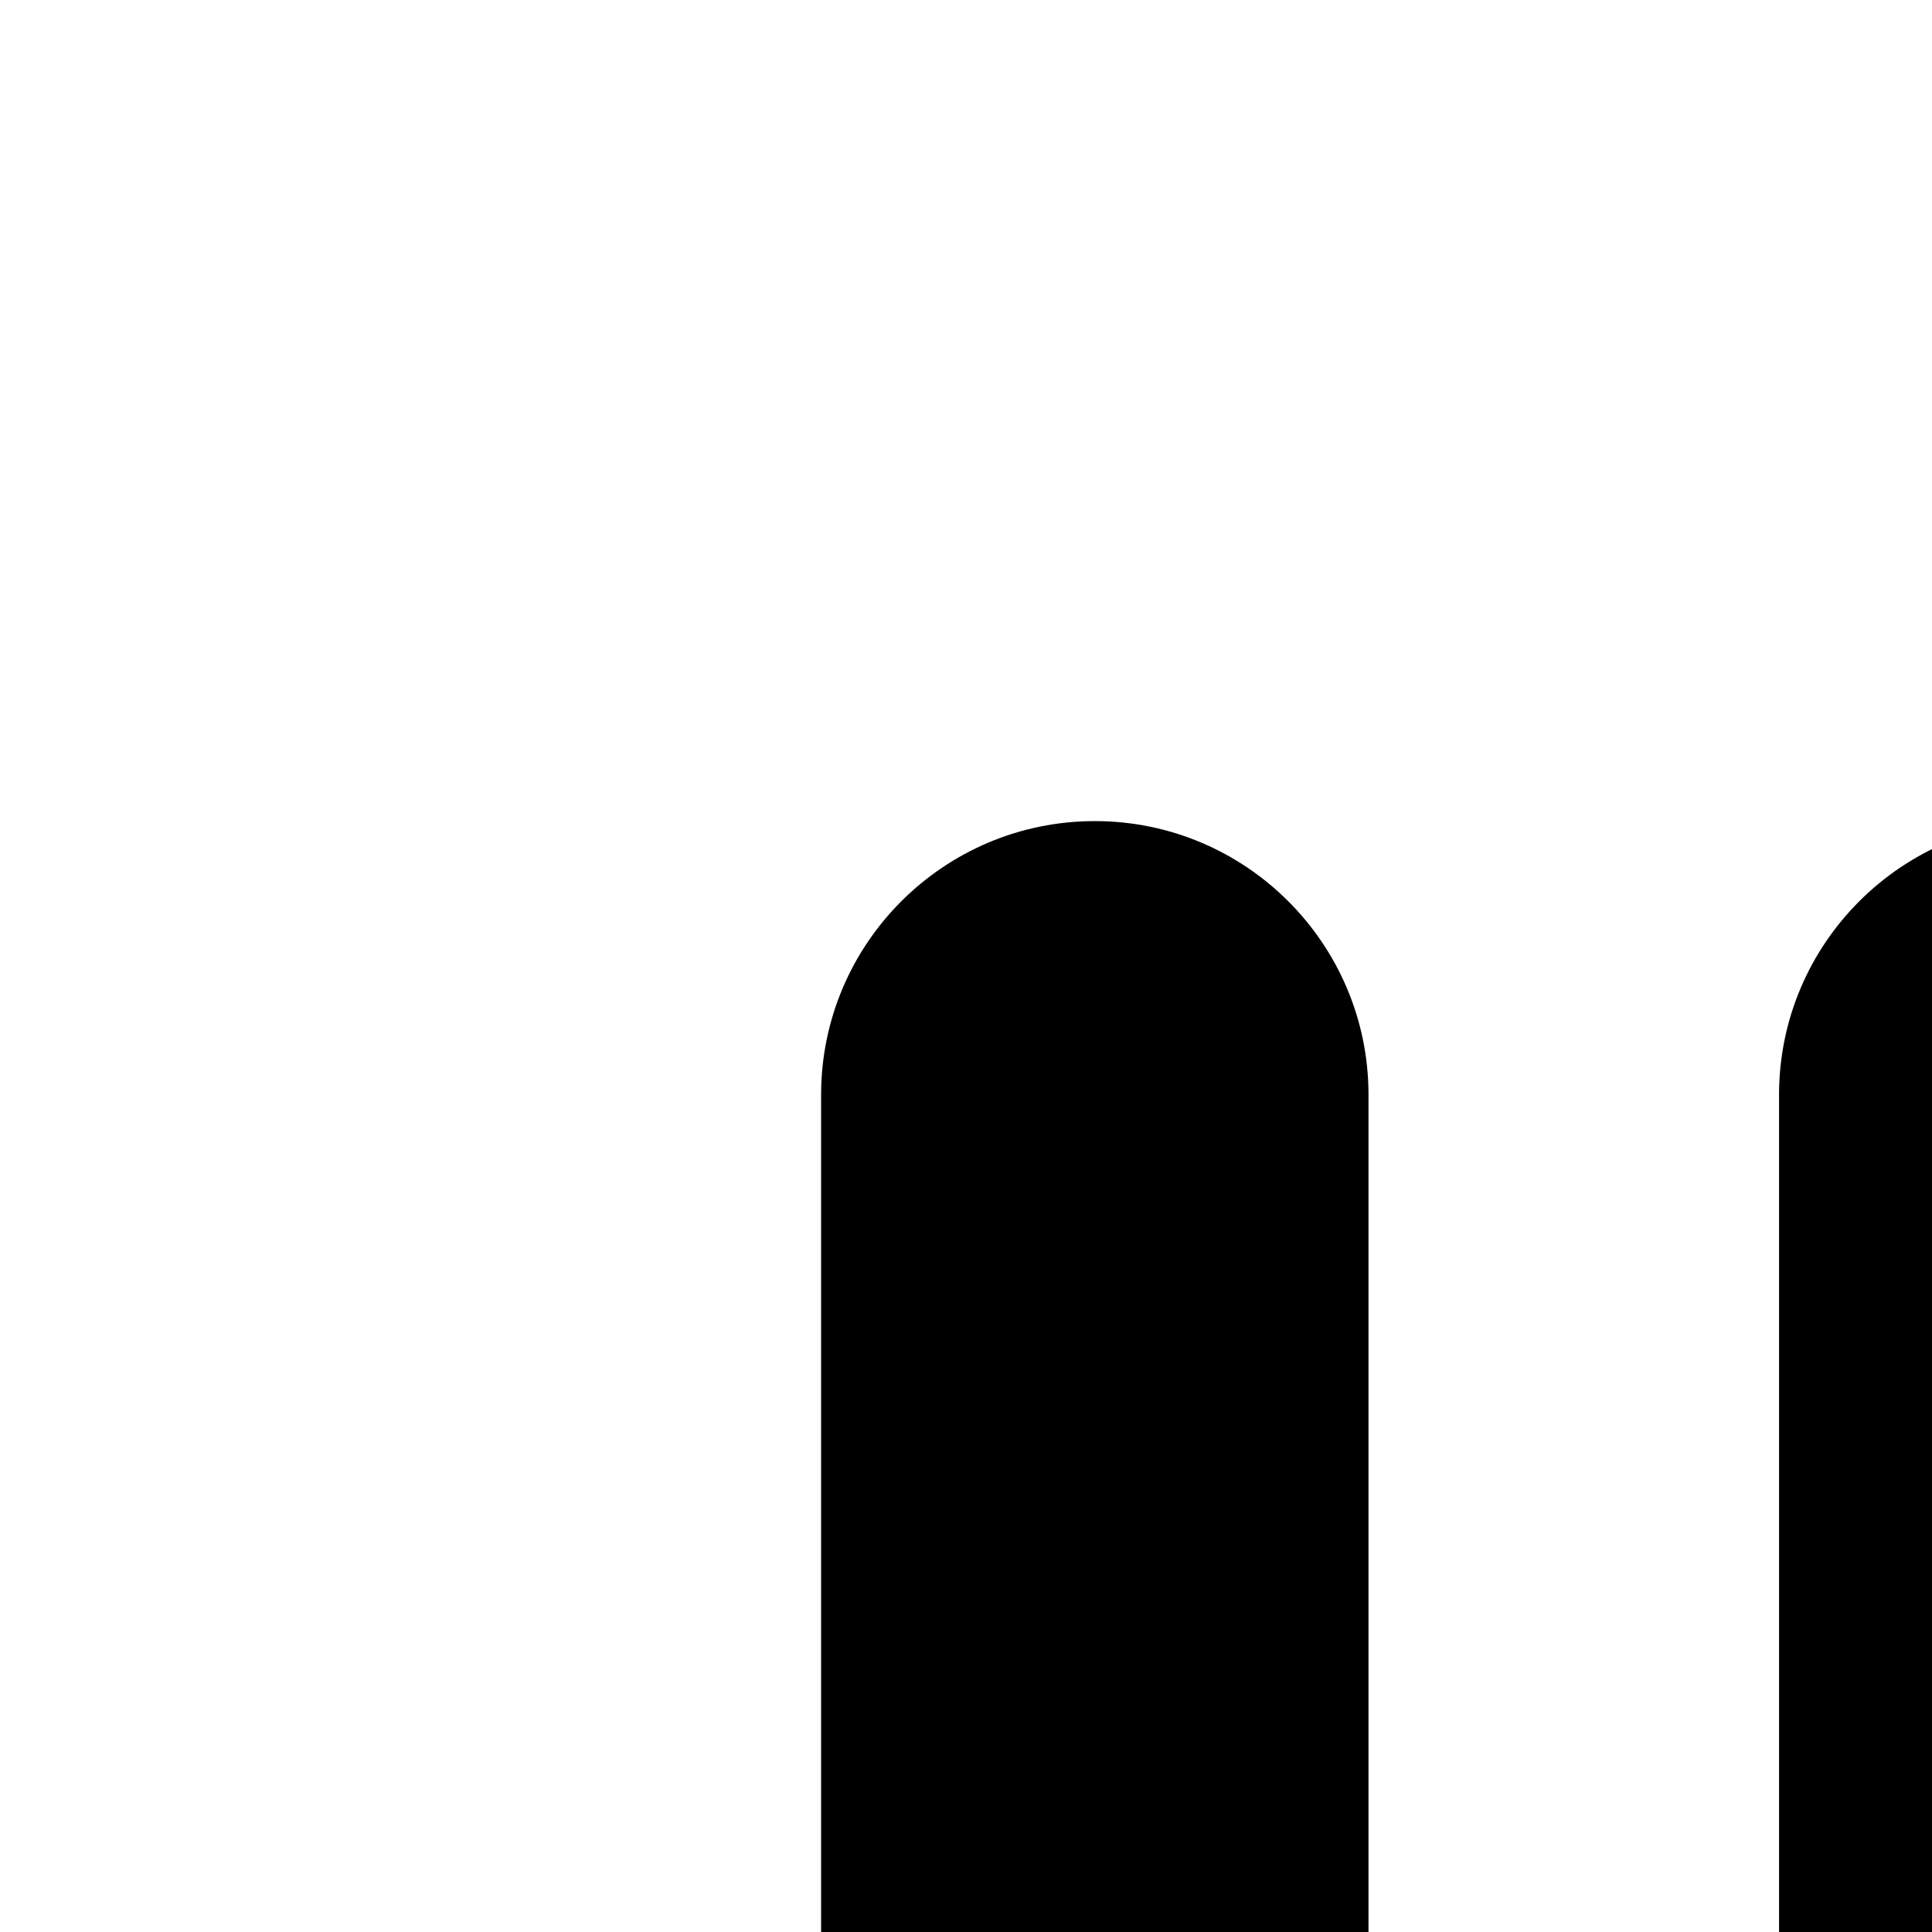
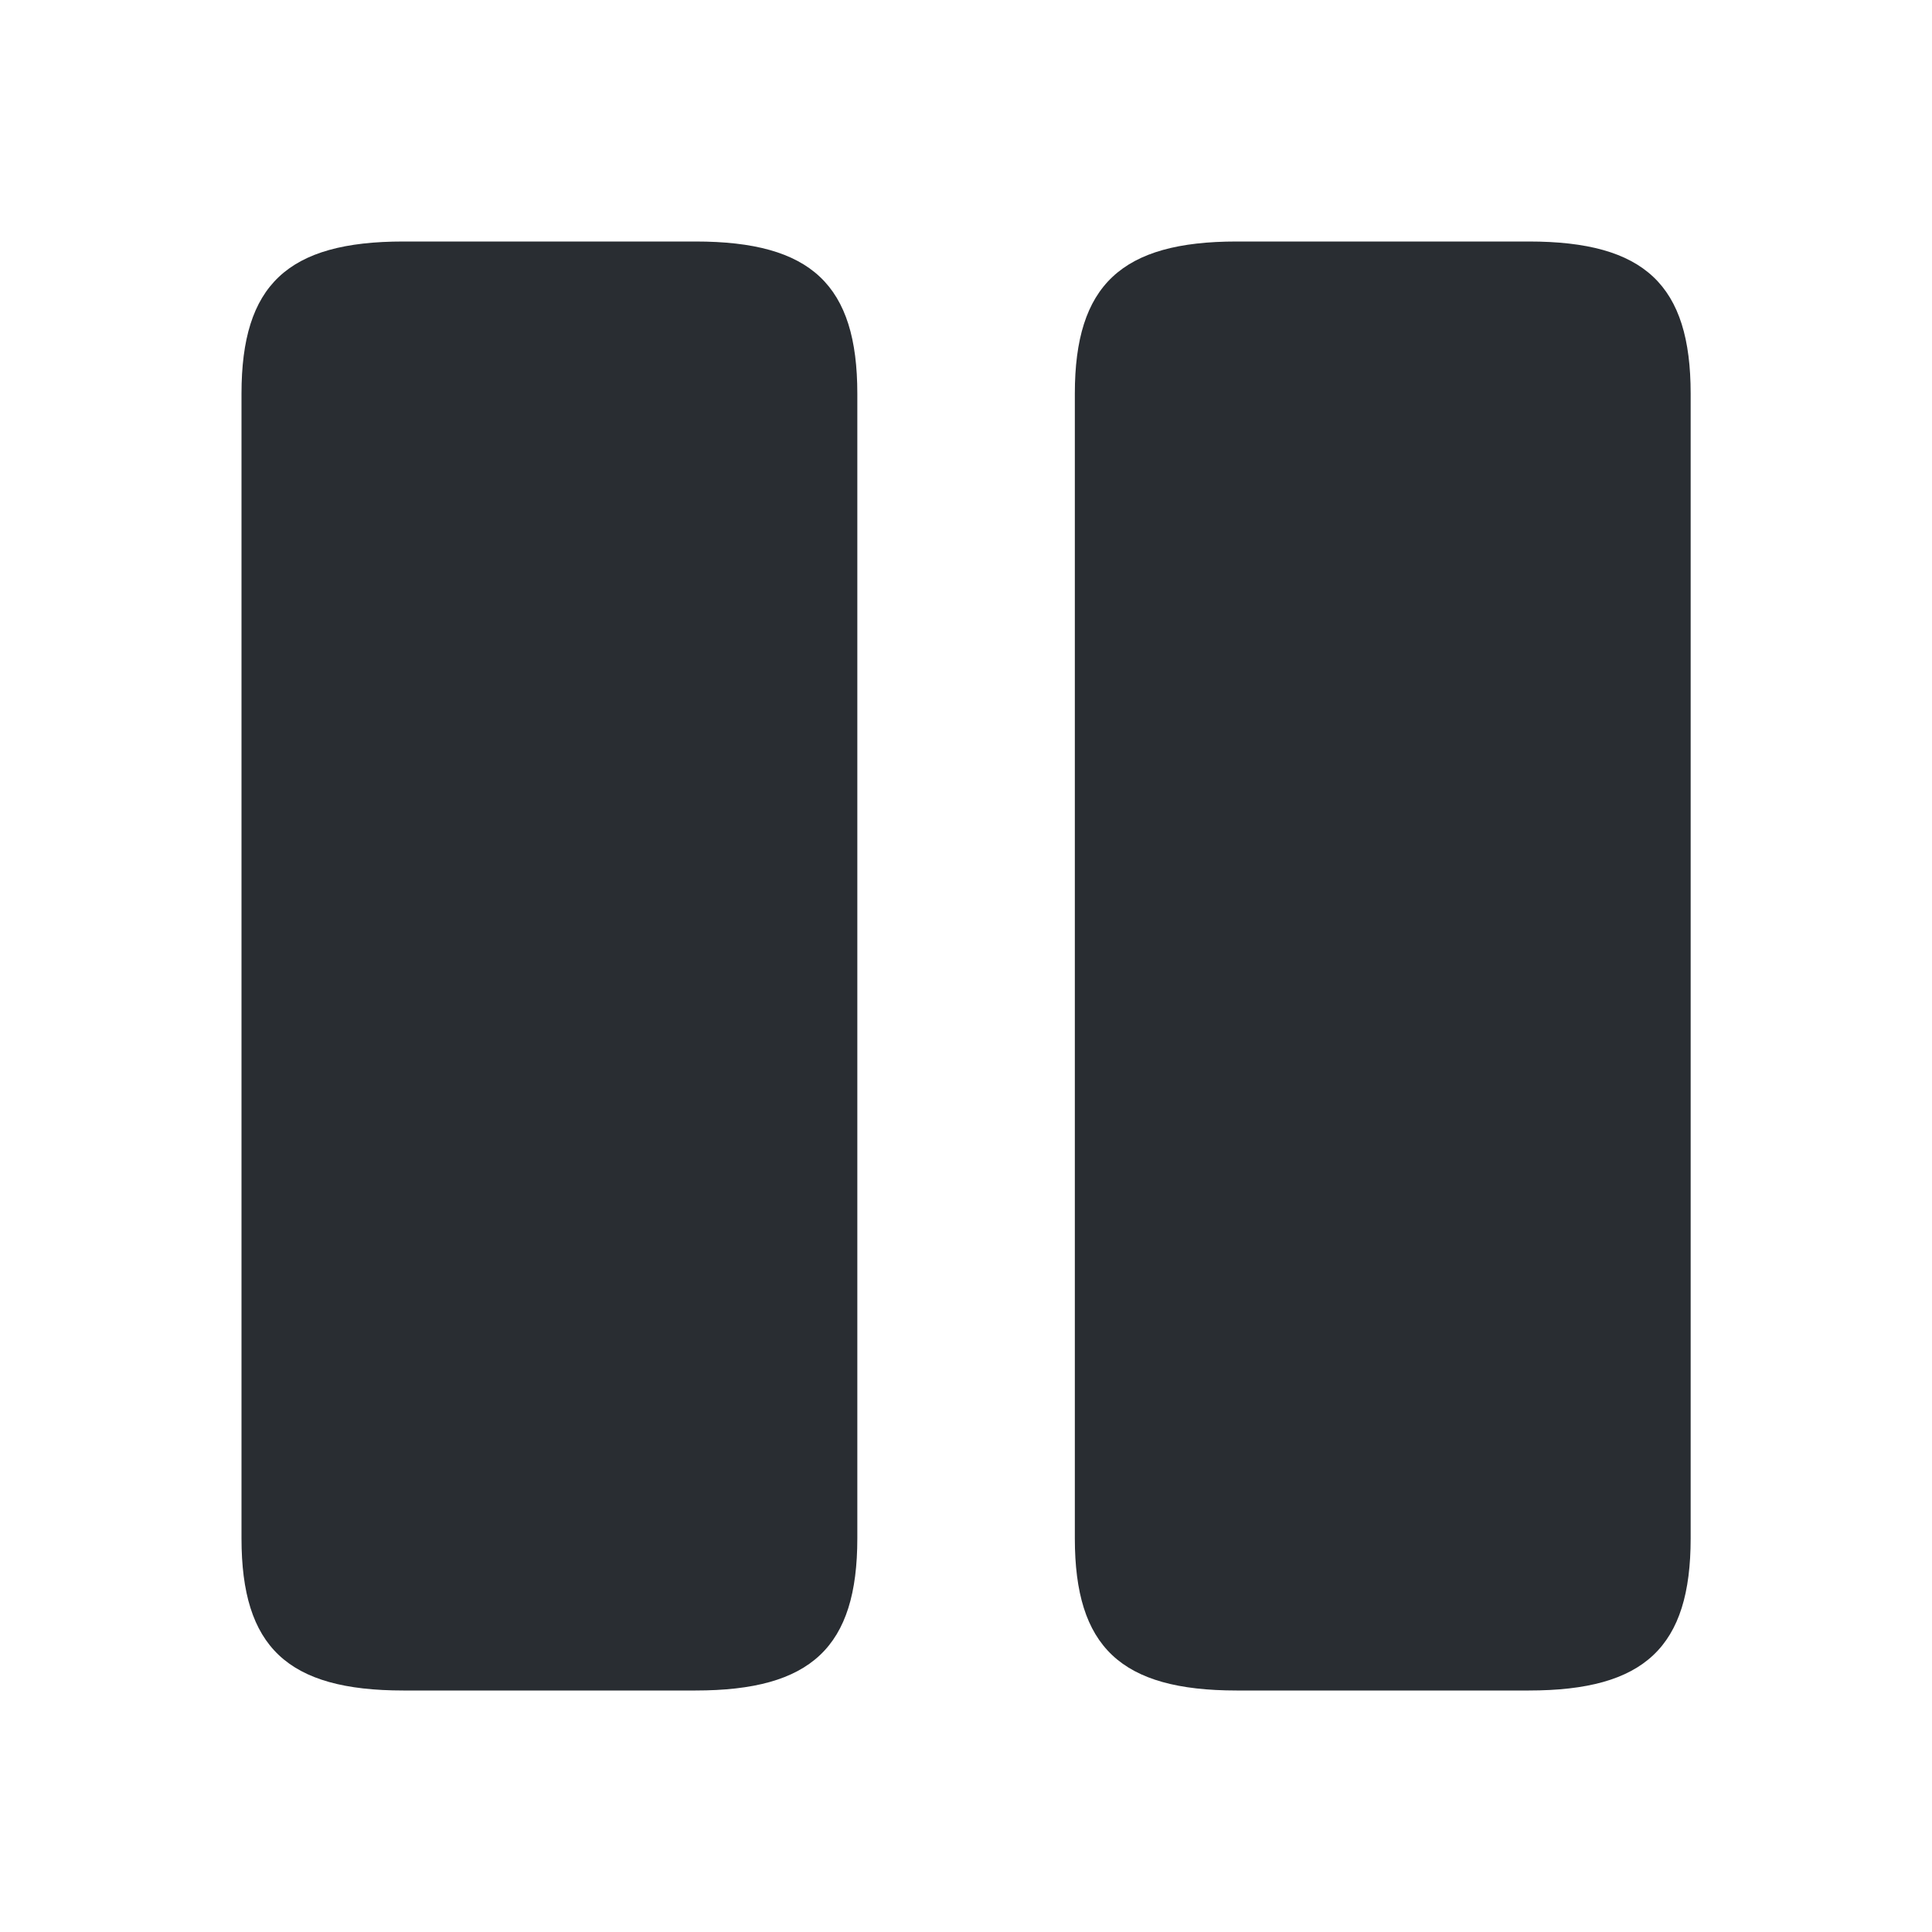
- <svg xmlns="http://www.w3.org/2000/svg" viewBox="0 0 24 24" style="transform: scale(1.7);">
-   <path d="M8,6C6.896,6,6,6.896,6,8v8c0,1.104,0.896,2,2,2s2-0.896,2-2V8C10,6.896,9.104,6,8,6z" />
-   <path d="M15,6c-1.104,0-2,0.896-2,2v8c0,1.104,0.896,2,2,2s2-0.896,2-2V8C17,6.896,16.104,6,15,6z" />
+ <svg xmlns="http://www.w3.org/2000/svg" width="24" height="24" viewBox="0 0 24 24" fill="none">
+   <path d="M10.65 19.11V4.89C10.65 3.54 10.08 3 8.64 3H5.01C3.57 3 3 3.54 3 4.89V19.11C3 20.46 3.57 21 5.01 21H8.64C10.08 21 10.65 20.46 10.65 19.11Z" fill="#292D32" />
+   <path d="M21.002 19.11V4.89C21.002 3.54 20.432 3 18.992 3H15.362C13.932 3 13.352 3.54 13.352 4.89V19.11C13.352 20.46 13.922 21 15.362 21H18.992C20.432 21 21.002 20.46 21.002 19.11Z" fill="#292D32" />
</svg>
